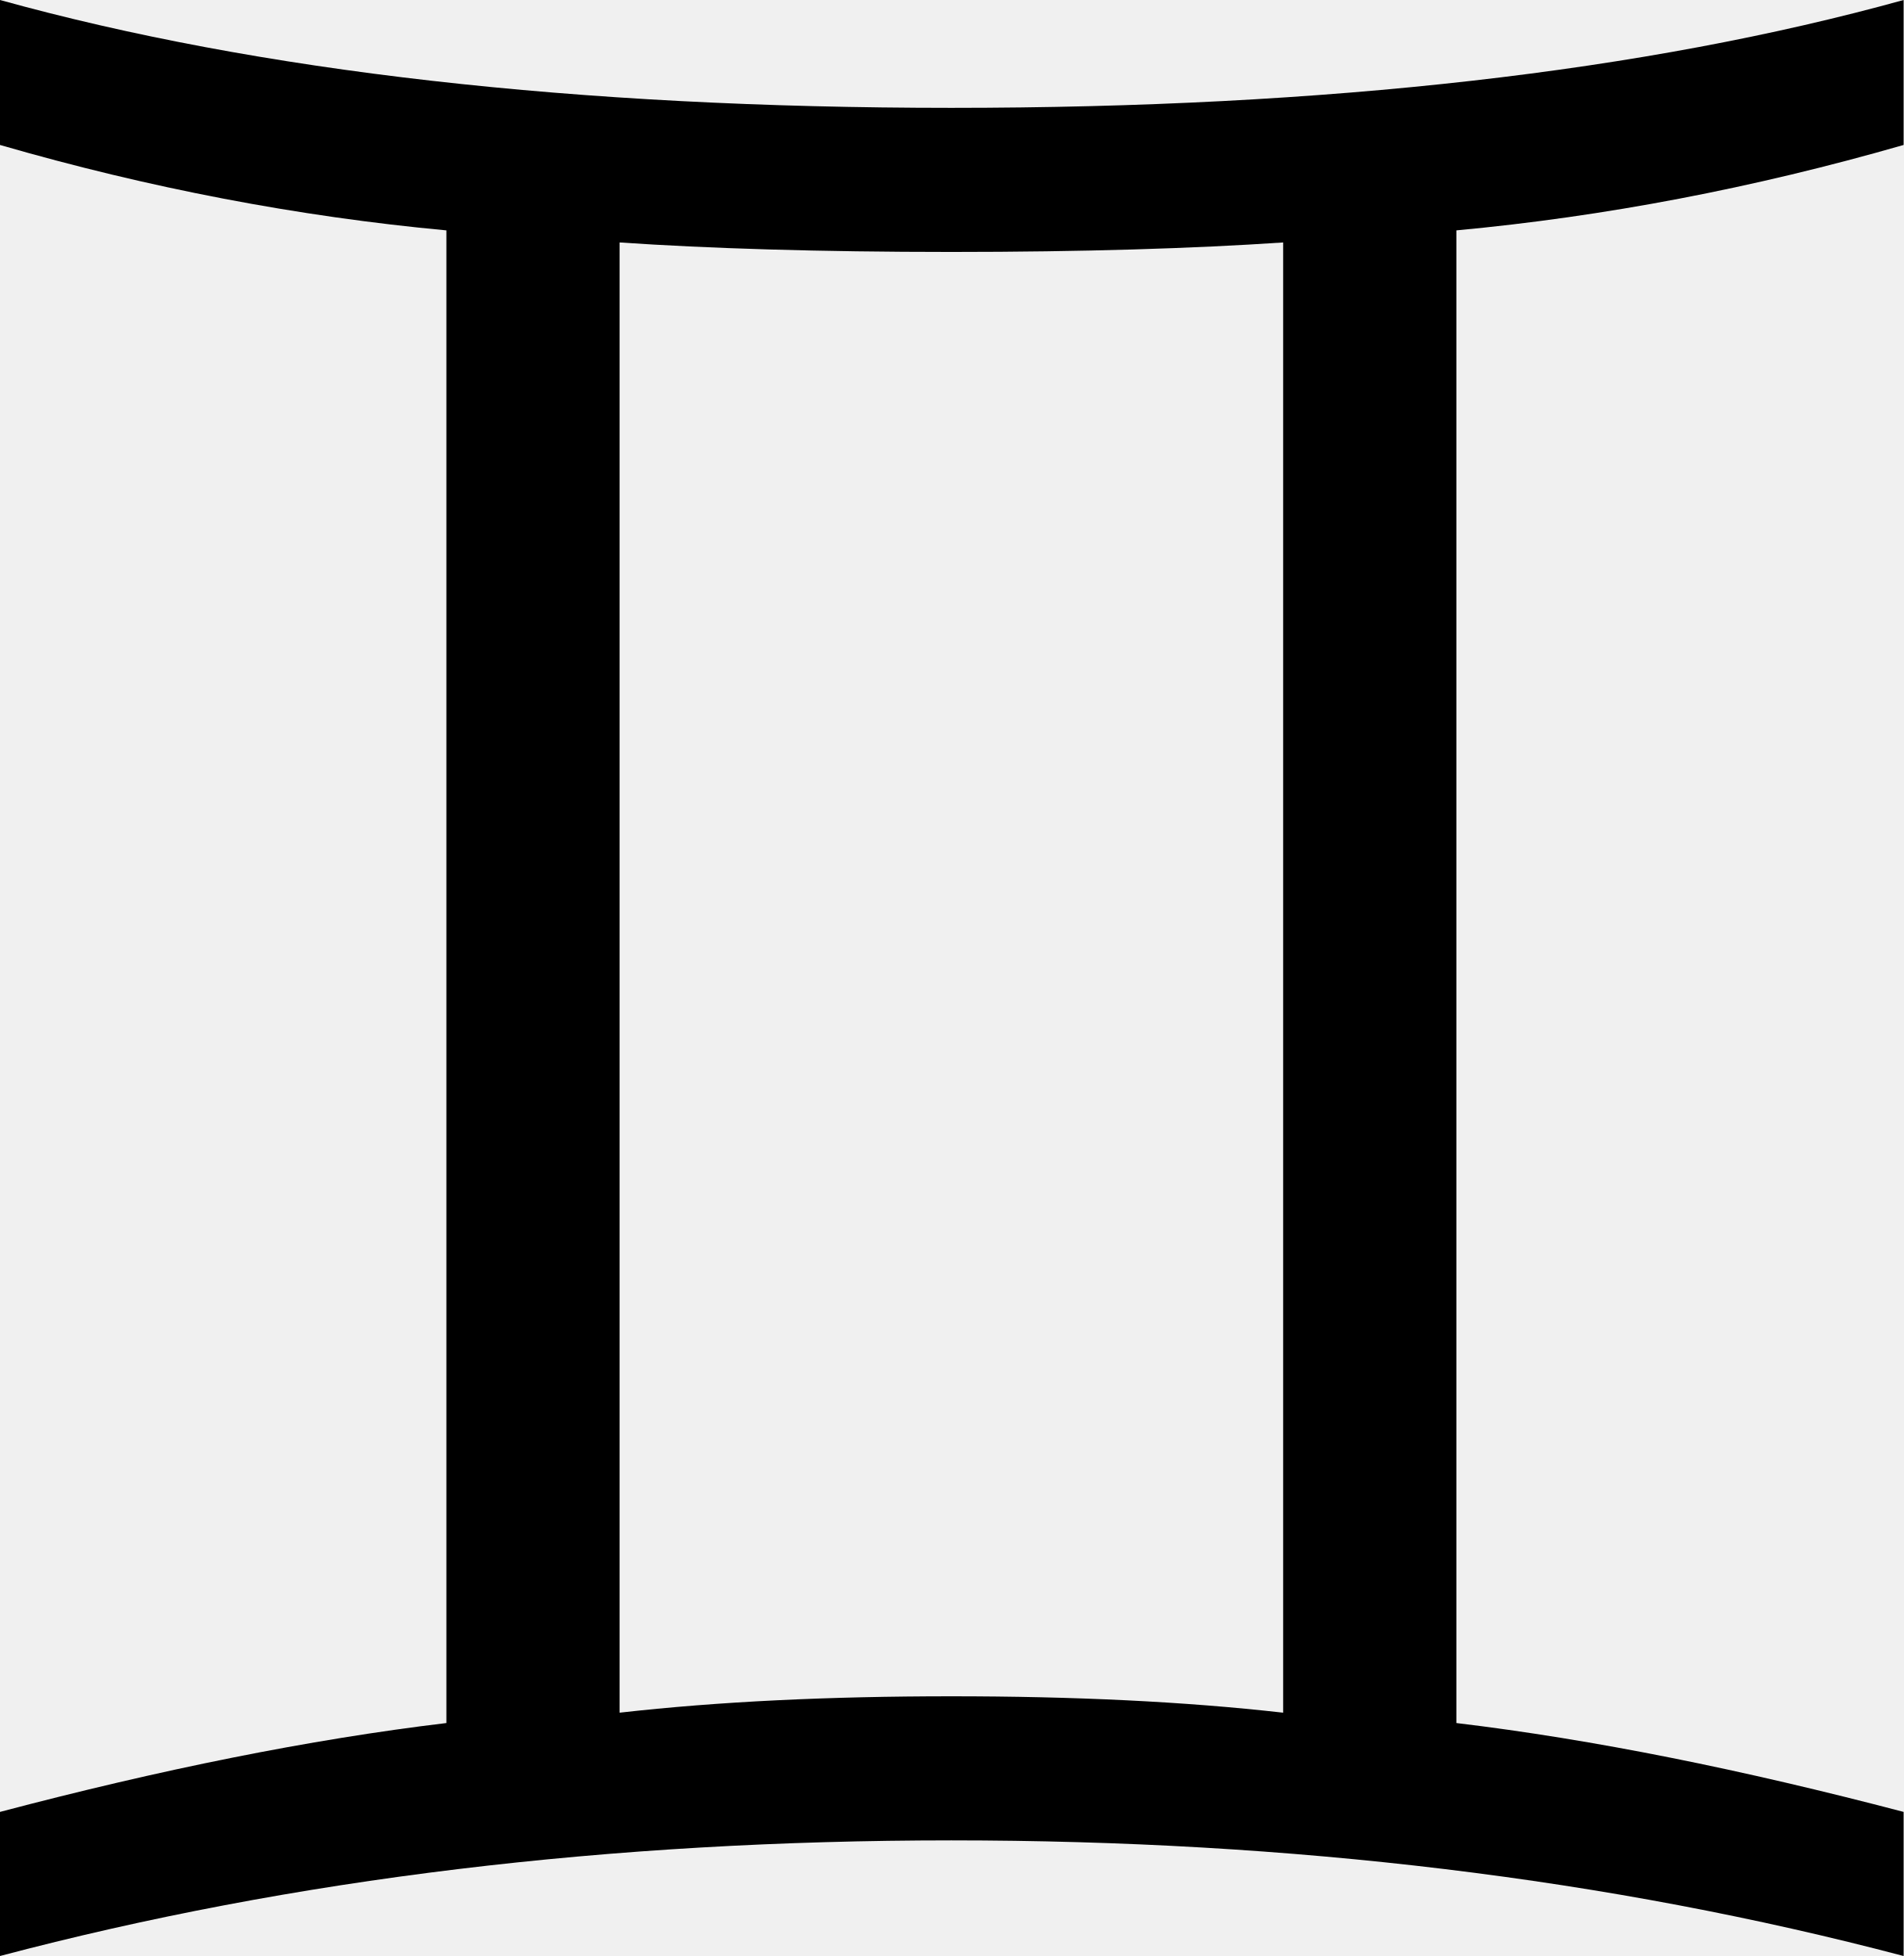
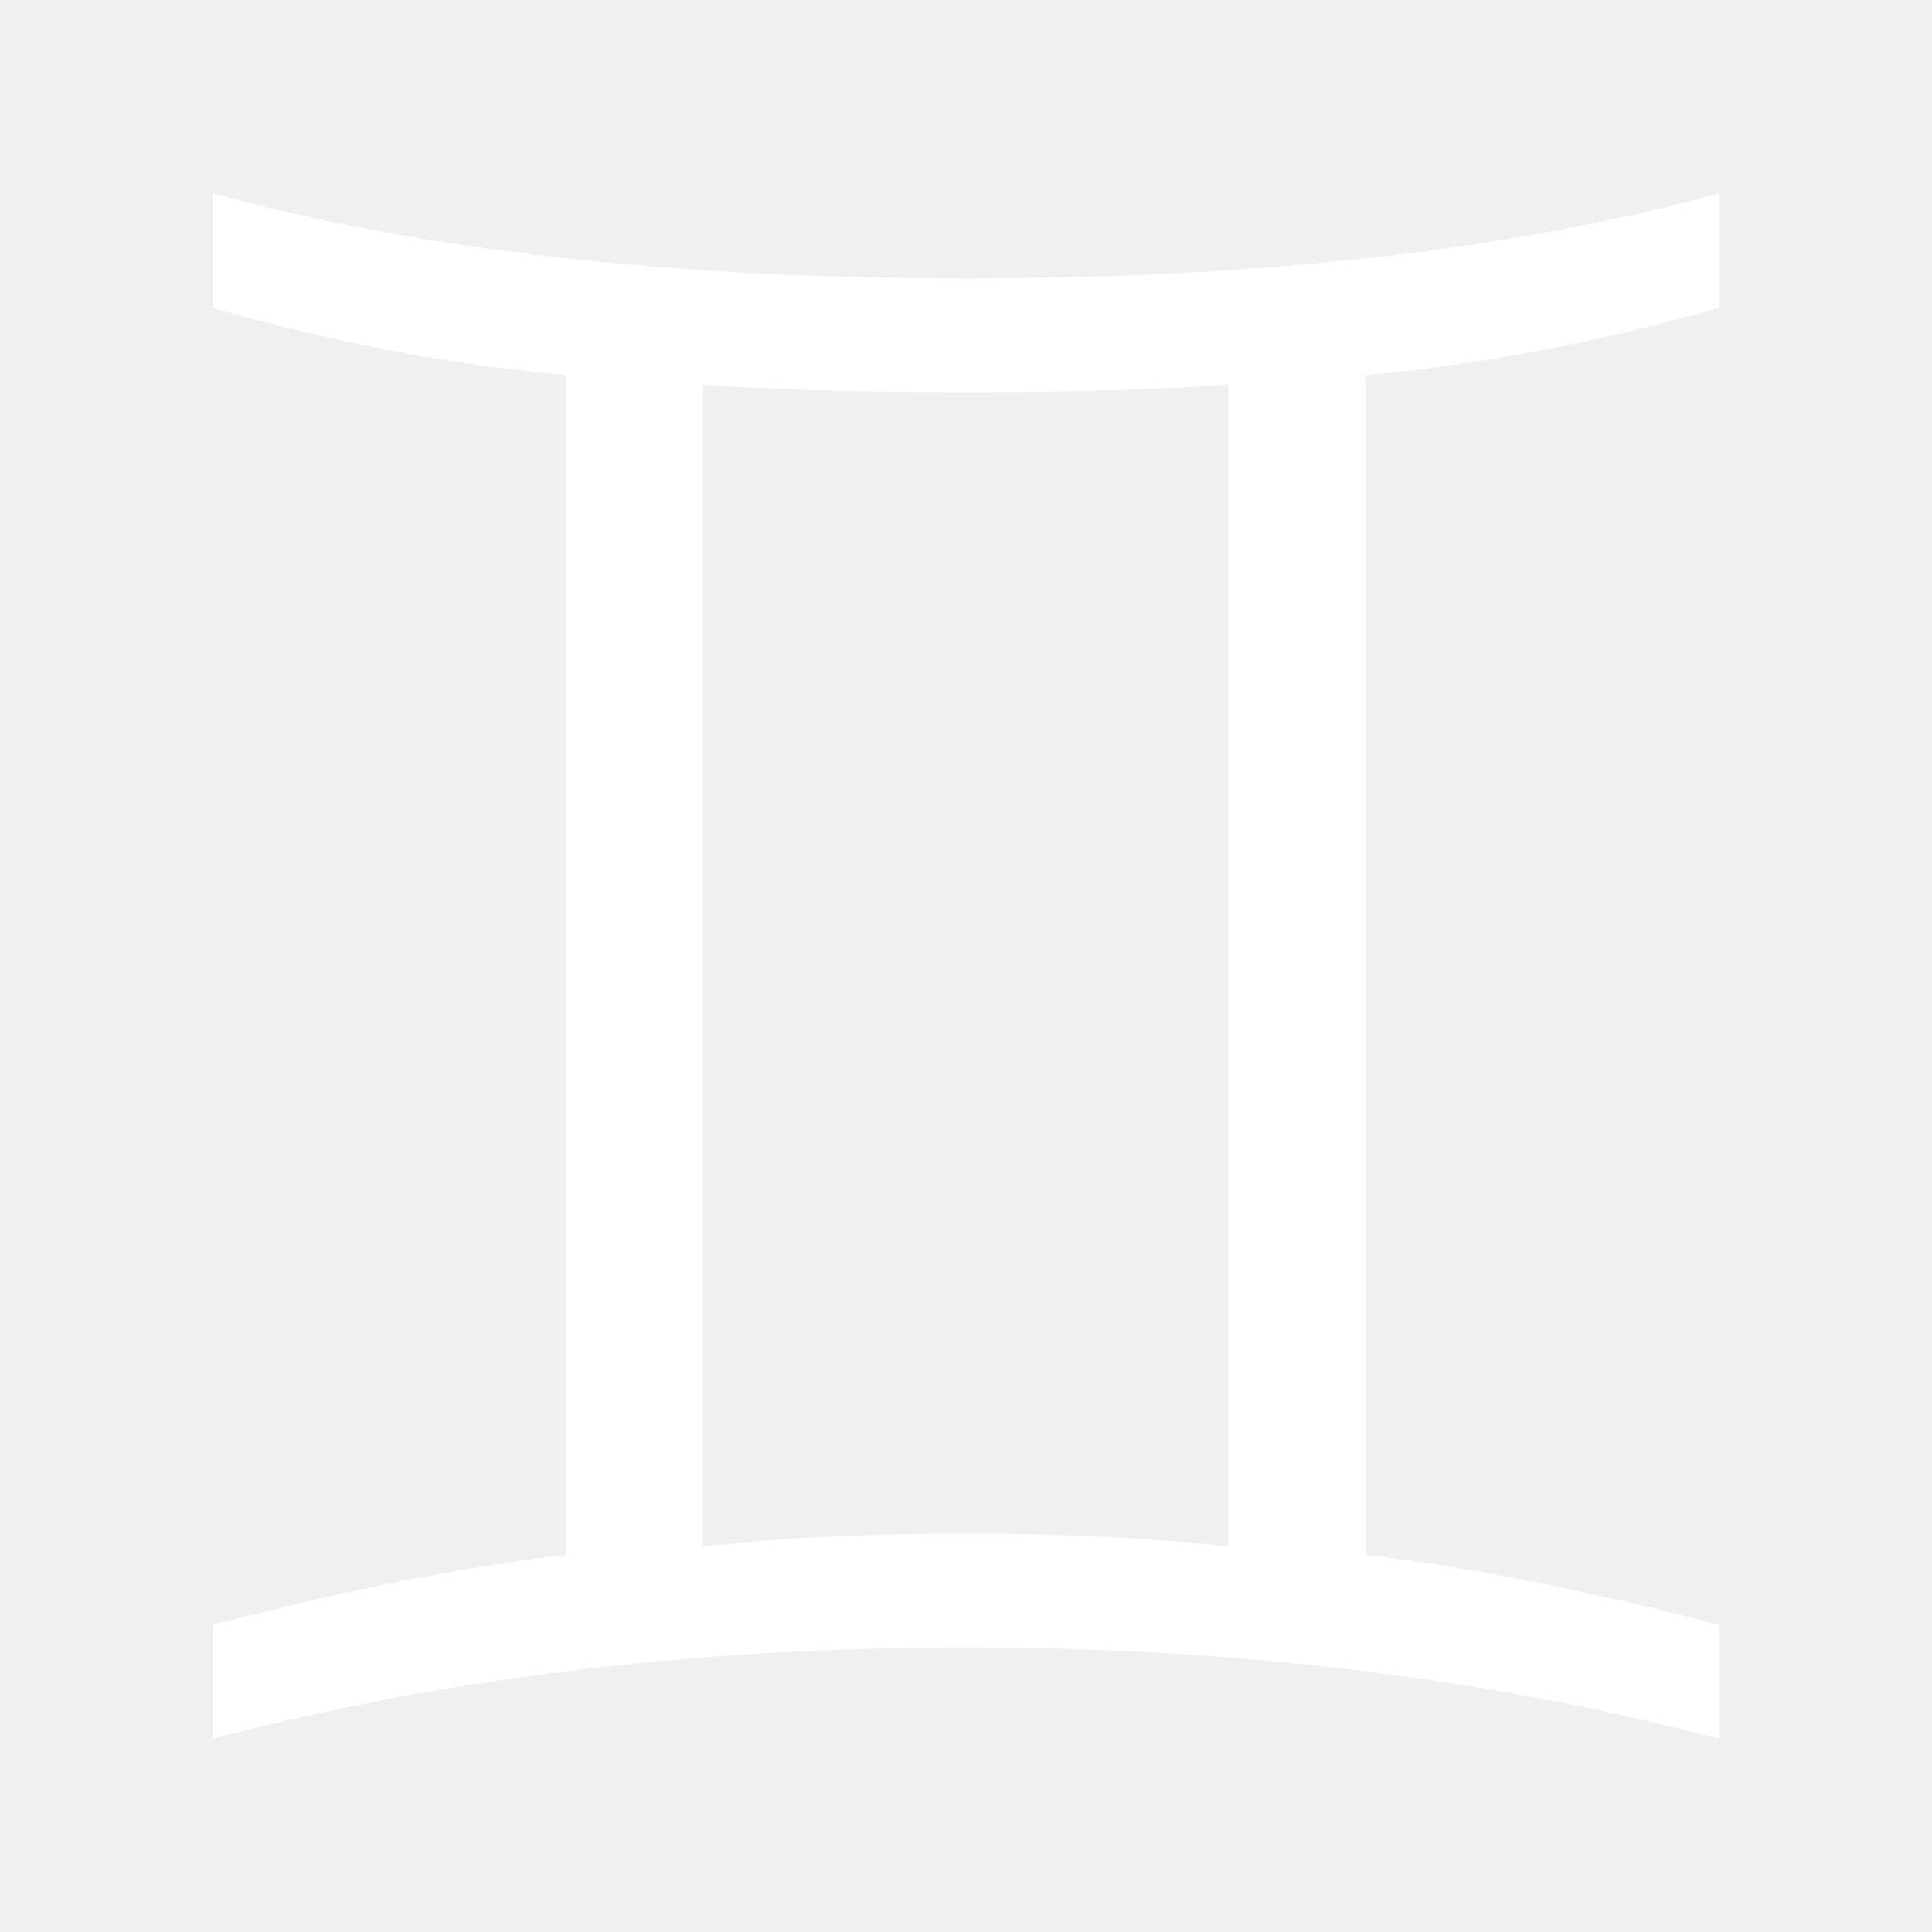
- <svg xmlns="http://www.w3.org/2000/svg" xml:space="preserve" width="183pt" height="188pt" style="shape-rendering:geometricPrecision; text-rendering:geometricPrecision; image-rendering:optimizeQuality; fill-rule:evenodd" viewBox="0 0 8268 11692" id="svg620">
+ <svg xmlns="http://www.w3.org/2000/svg" version="1.1" width="100" height="100" viewBox="0 0 3614.426 4975.319" id="svg620" xml:space="preserve" style="fill-rule:evenodd">
  <defs id="defs621">
-     <style type="text/css" id="style622">
-     .fil0 {fill:#000000}
-    </style>
+     <style type="text/css" id="style622" />
  </defs>
-   <g id="Layer 1" transform="matrix(5.152124,0,0,5.157475,-9408.358,-14342.93)">
-     <path class="fil0" d="M1524 5048l0 -167c186,-49 359,-84 518,-103l0 -1730c-172,-16 -345,-49 -518,-99l0 -168c300,83 668,125 1104,125 437,0 805,-42 1105,-125l0 168c-174,50 -347,83 -519,99l0 1730c159,19 332,54 519,103l0 167c-342,-90 -710,-134 -1105,-134 -395,0 -763,44 -1104,134zm719 -282c115,-13 243,-19 385,-19 142,0 270,6 385,19l0 -1704c-104,7 -232,11 -385,11 -154,0 -282,-4 -385,-11l0 1704z" id="path624" />
+   <g transform="matrix(1.75679,0,0,1.755737,-2810.509,-4385.172)" id="Layer 1" style="fill:#ffffff">
+     <path d="m 1524,5048 0,-167 c 186,-49 359,-84 518,-103 l 0,-1730 c -172,-16 -345,-49 -518,-99 l 0,-168 c 300,83 668,125 1104,125 437,0 805,-42 1105,-125 l 0,168 c -174,50 -347,83 -519,99 l 0,1730 c 159,19 332,54 519,103 l 0,167 c -342,-90 -710,-134 -1105,-134 -395,0 -763,44 -1104,134 z m 719,-282 c 115,-13 243,-19 385,-19 142,0 270,6 385,19 l 0,-1704 c -104,7 -232,11 -385,11 -154,0 -282,-4 -385,-11 l 0,1704 z" id="path624" style="fill:#ffffff" />
  </g>
</svg>
